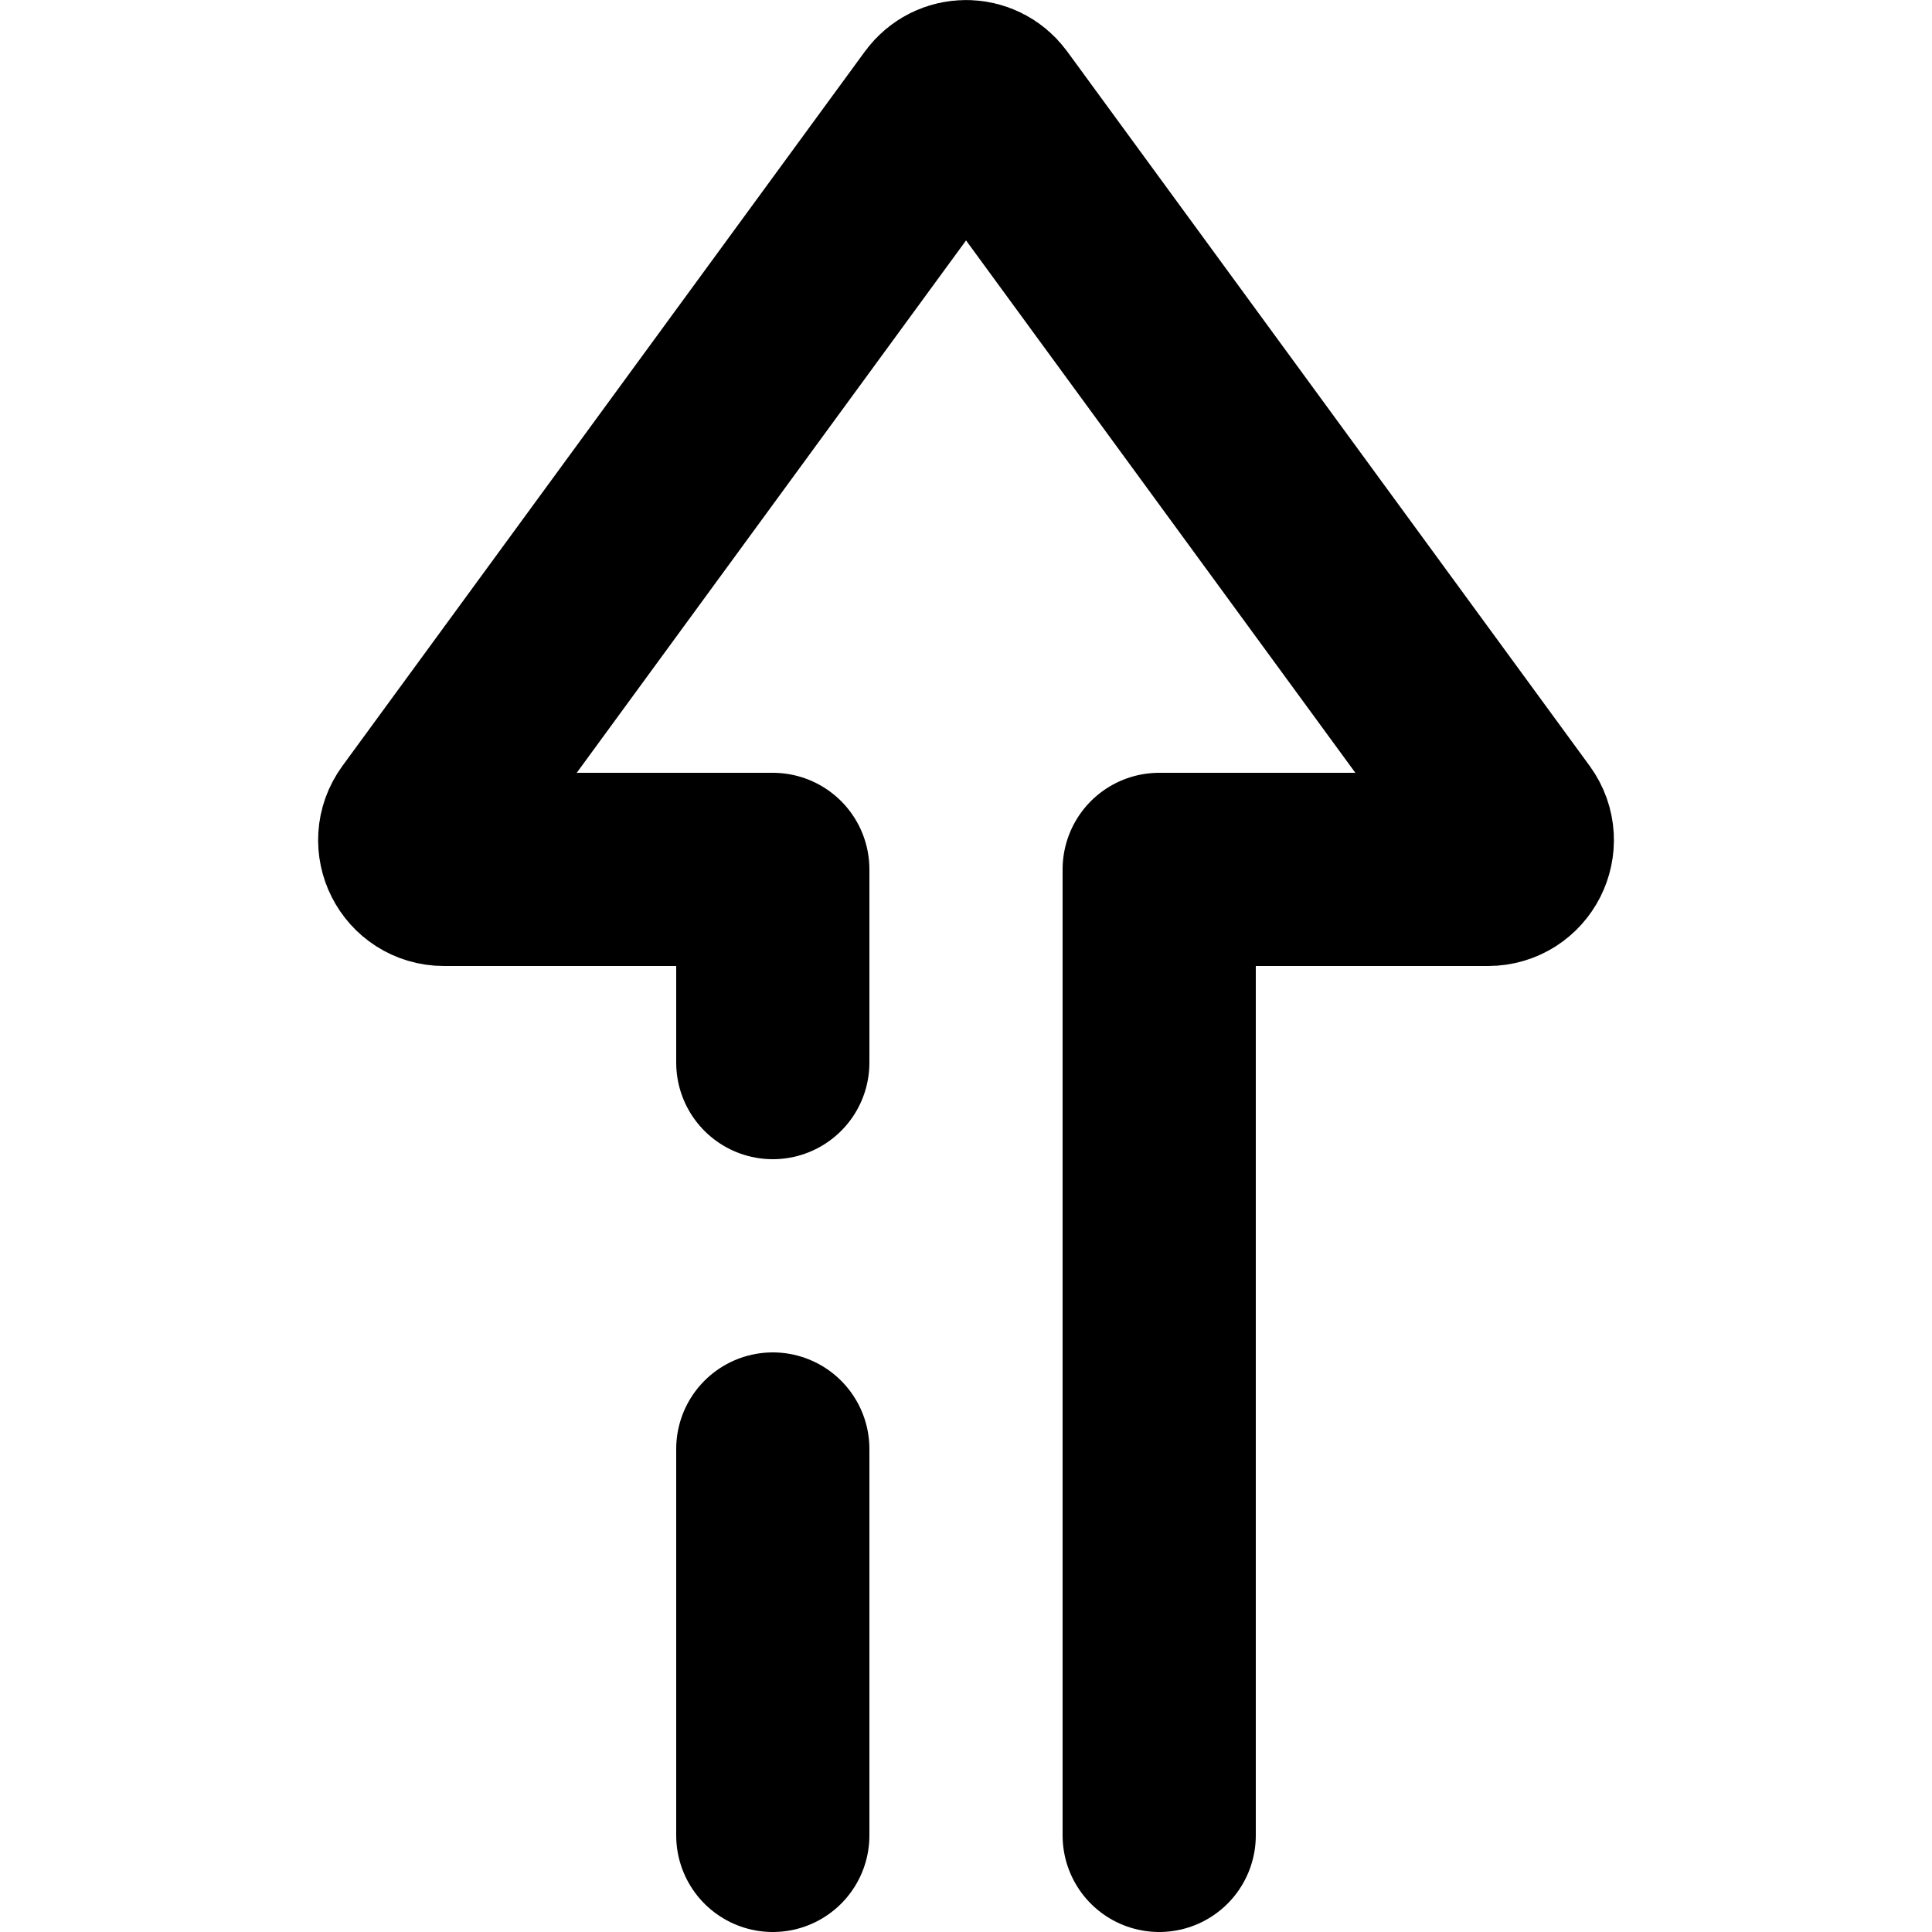
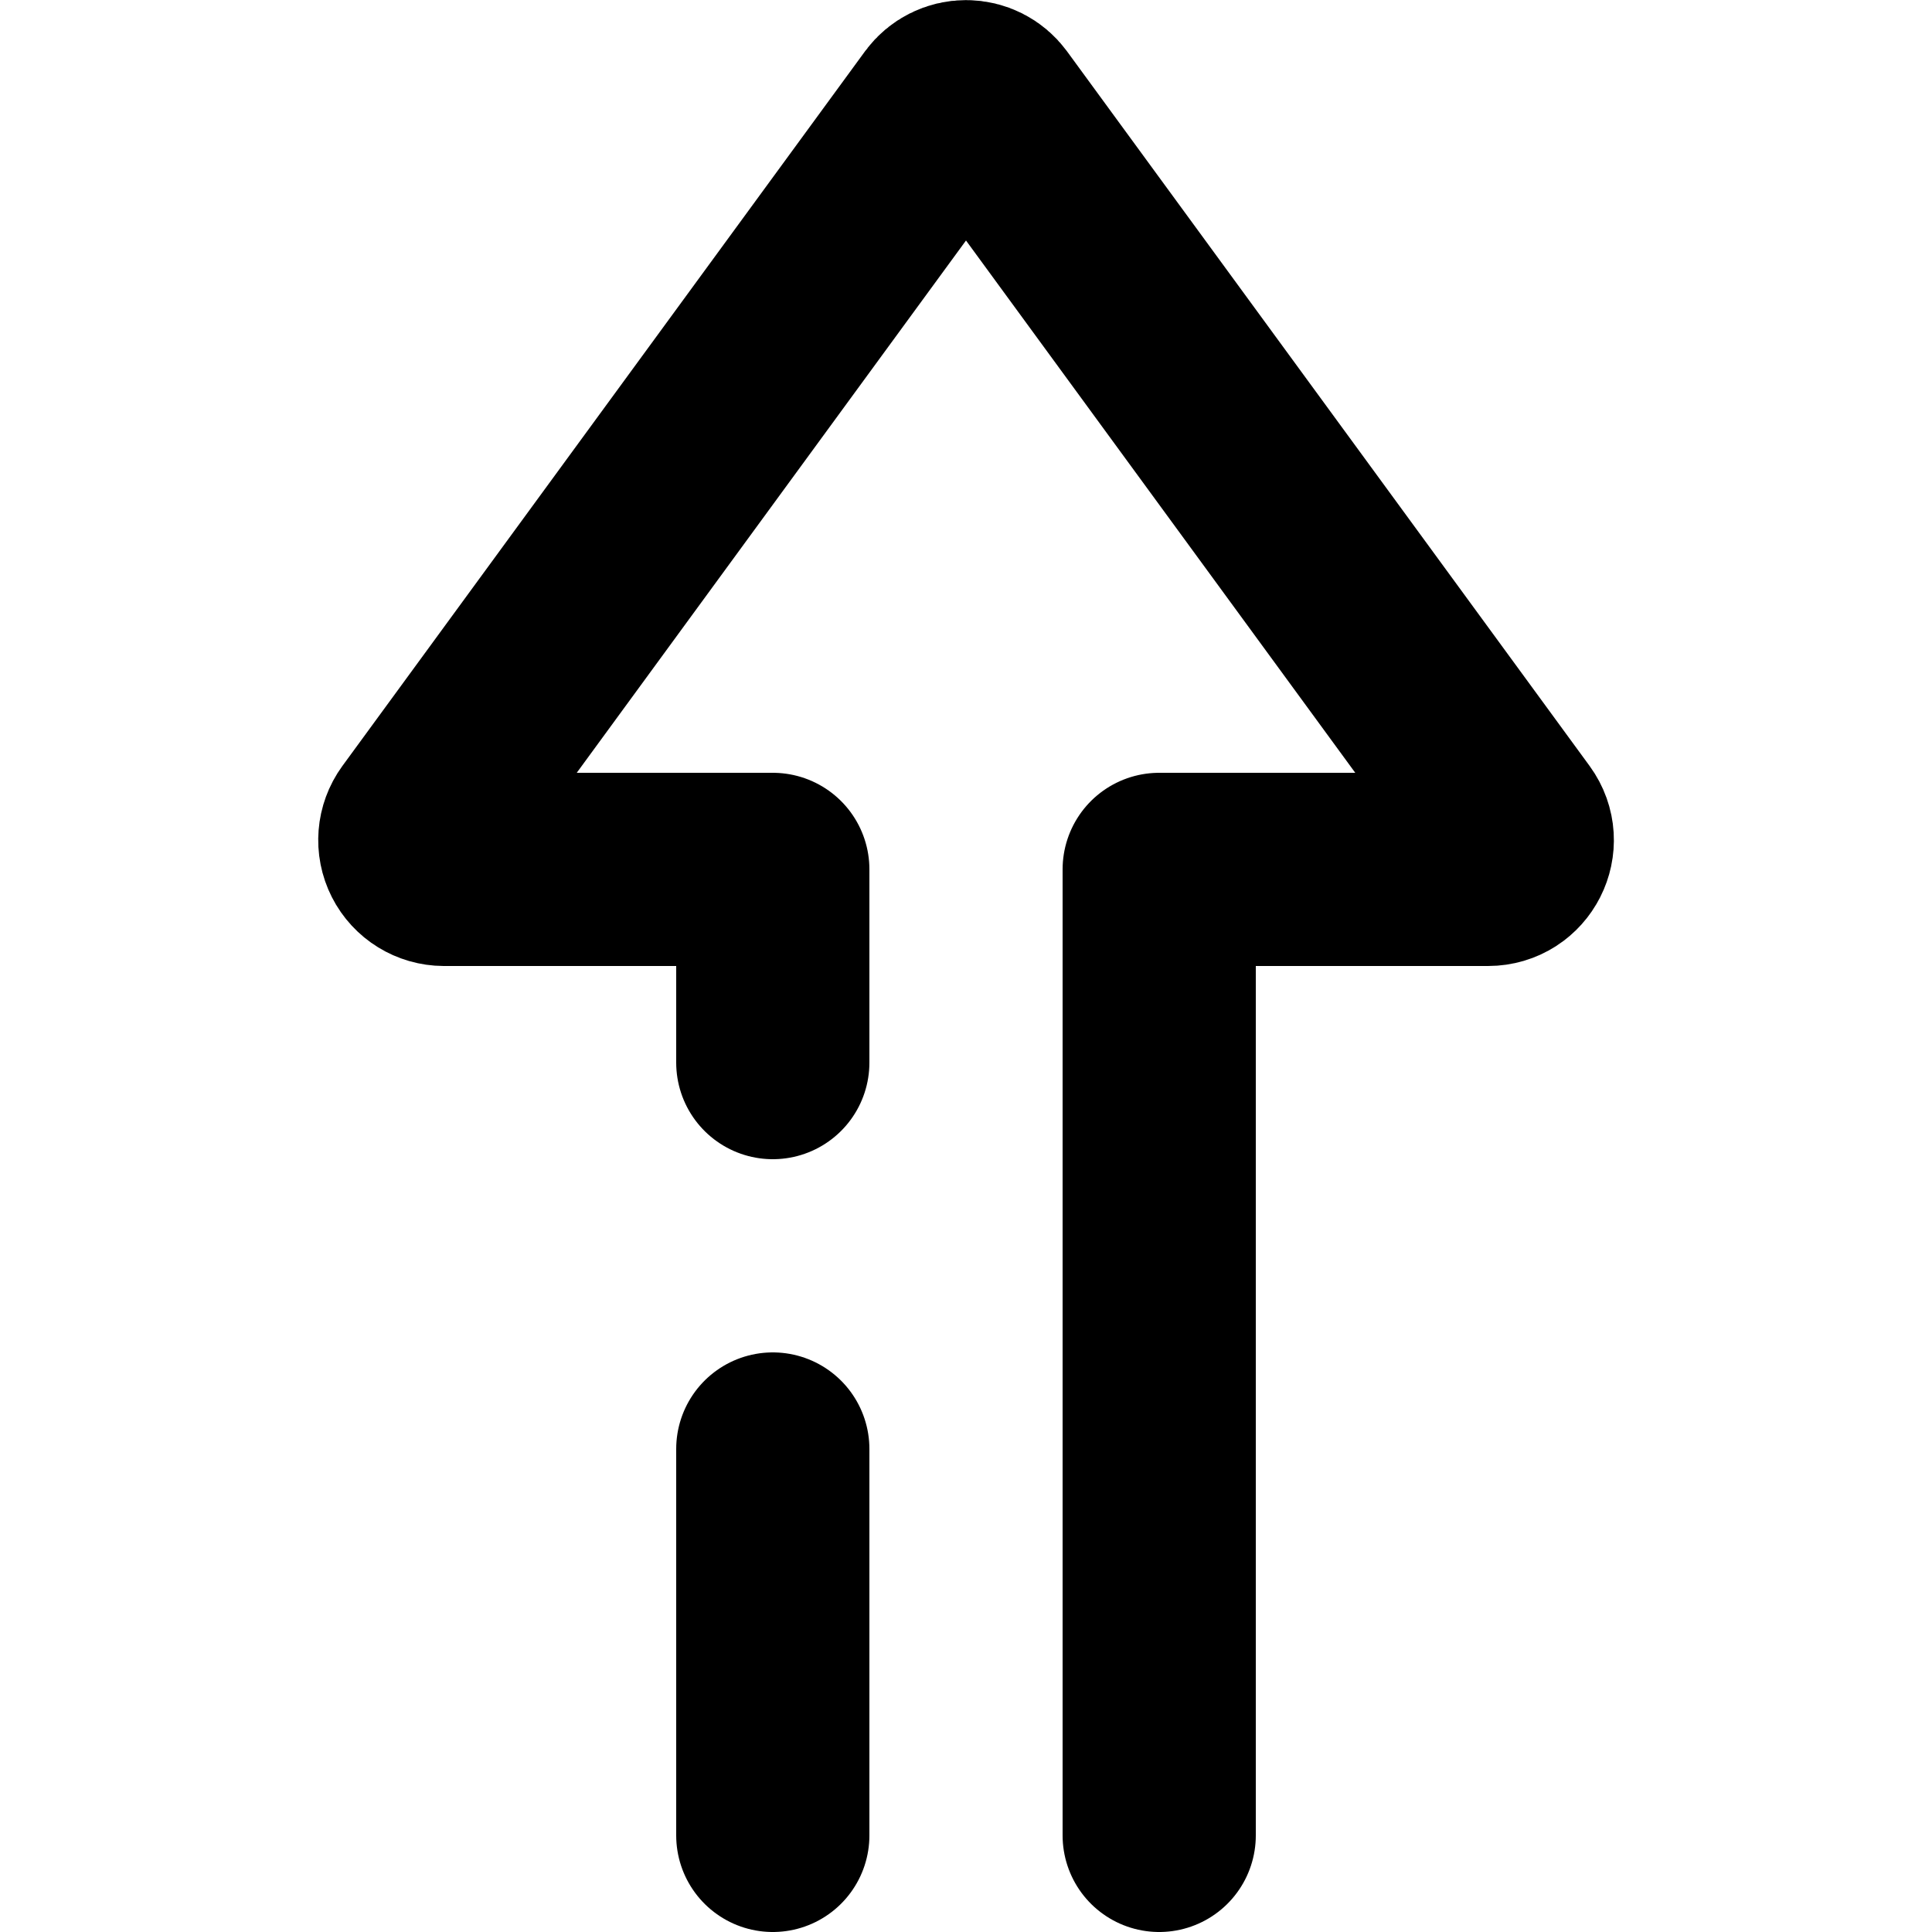
- <svg xmlns="http://www.w3.org/2000/svg" version="1.1" id="received" x="0px" y="0px" viewBox="0 0 20 20" enable-background="new 0 0 20 20" xml:space="preserve">
-   <g>
-     <line fill="none" stroke="currentColor" stroke-width="2" stroke-linecap="round" stroke-linejoin="round" x1="8" y1="19" x2="8" y2="15" />
-     <path fill="none" stroke="currentColor" stroke-width="2" stroke-linecap="round" stroke-linejoin="round" d="M8,11V9h-3.404   C4.348,9,4.206,8.719,4.352,8.519l5.41-7.398c0.119-0.161,0.358-0.161,0.477-0l5.41,7.398   C15.794,8.719,15.652,9,15.404,9h-3.404v10" />
+ <svg xmlns="http://www.w3.org/2000/svg" viewBox="0 0 20 20">
+   <g fill="none" stroke="currentColor" stroke-width="2" stroke-linecap="round" stroke-linejoin="round">
+     <path d="M8 19v-4M8 11V9H4.596a.303.303 0 01-.244-.481l5.41-7.398a.296.296 0 01.476 0l5.41 7.398c.146.2.004.481-.244.481H12v10" />
  </g>
</svg>
